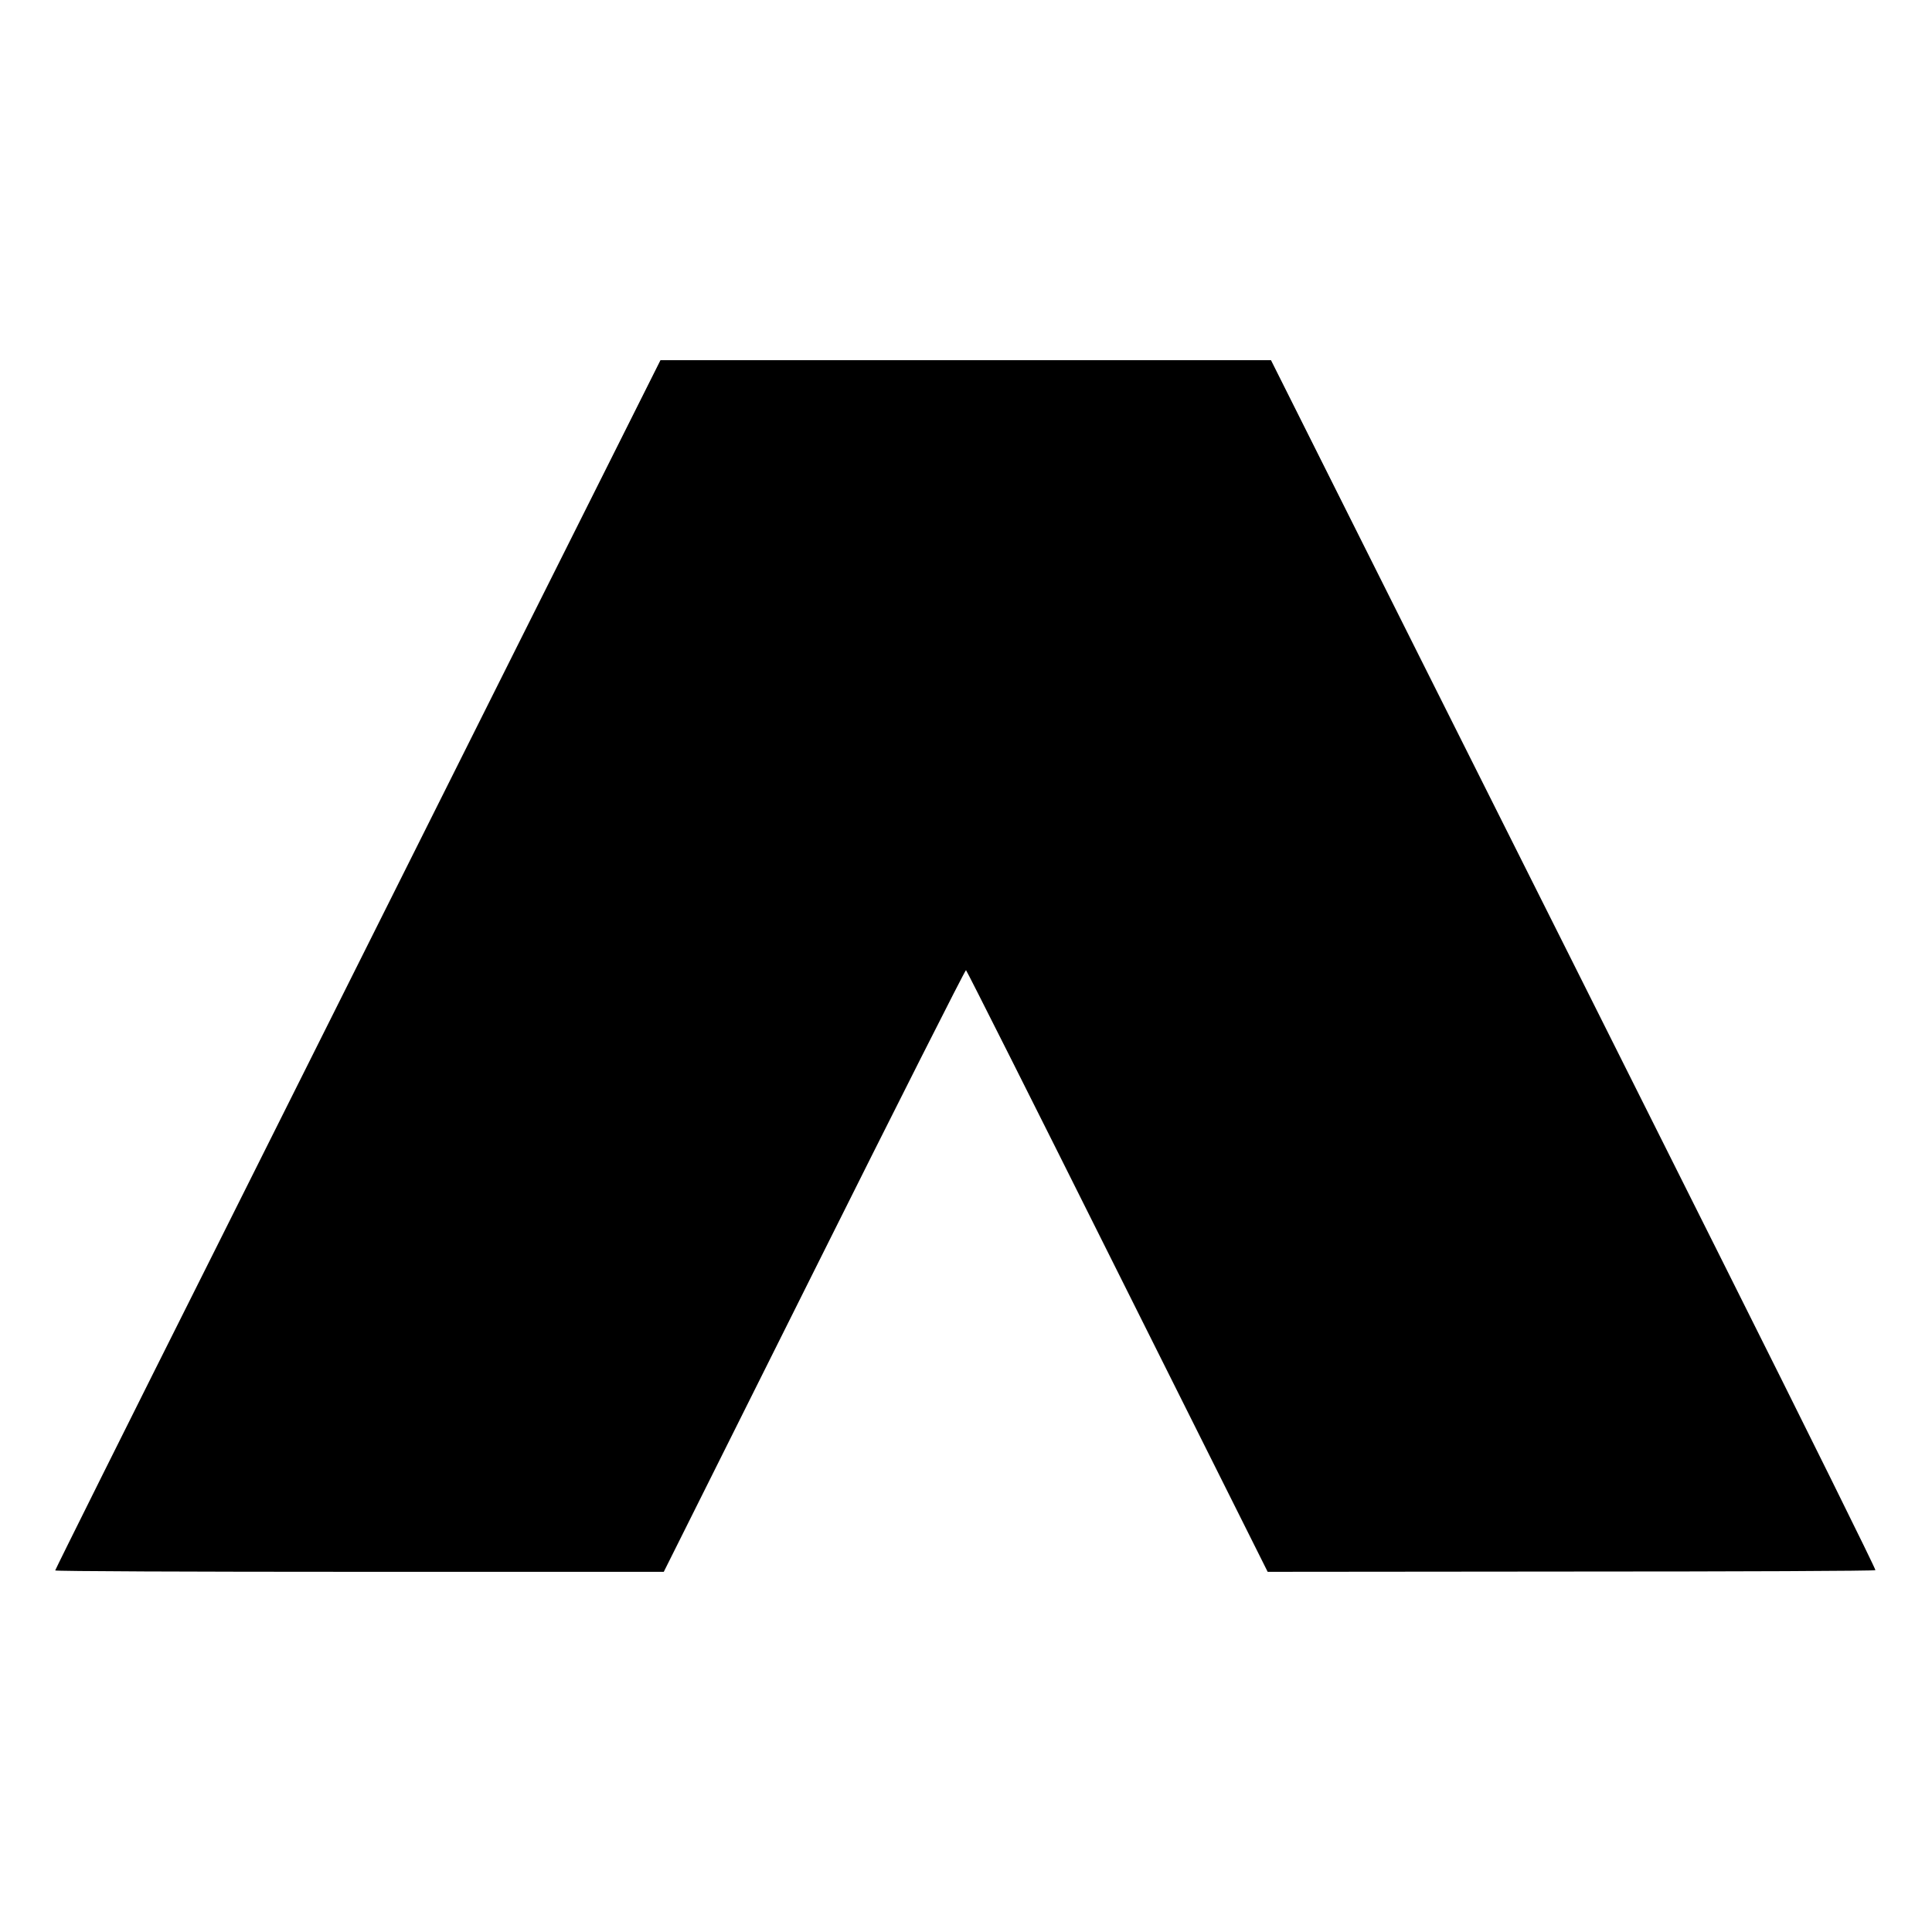
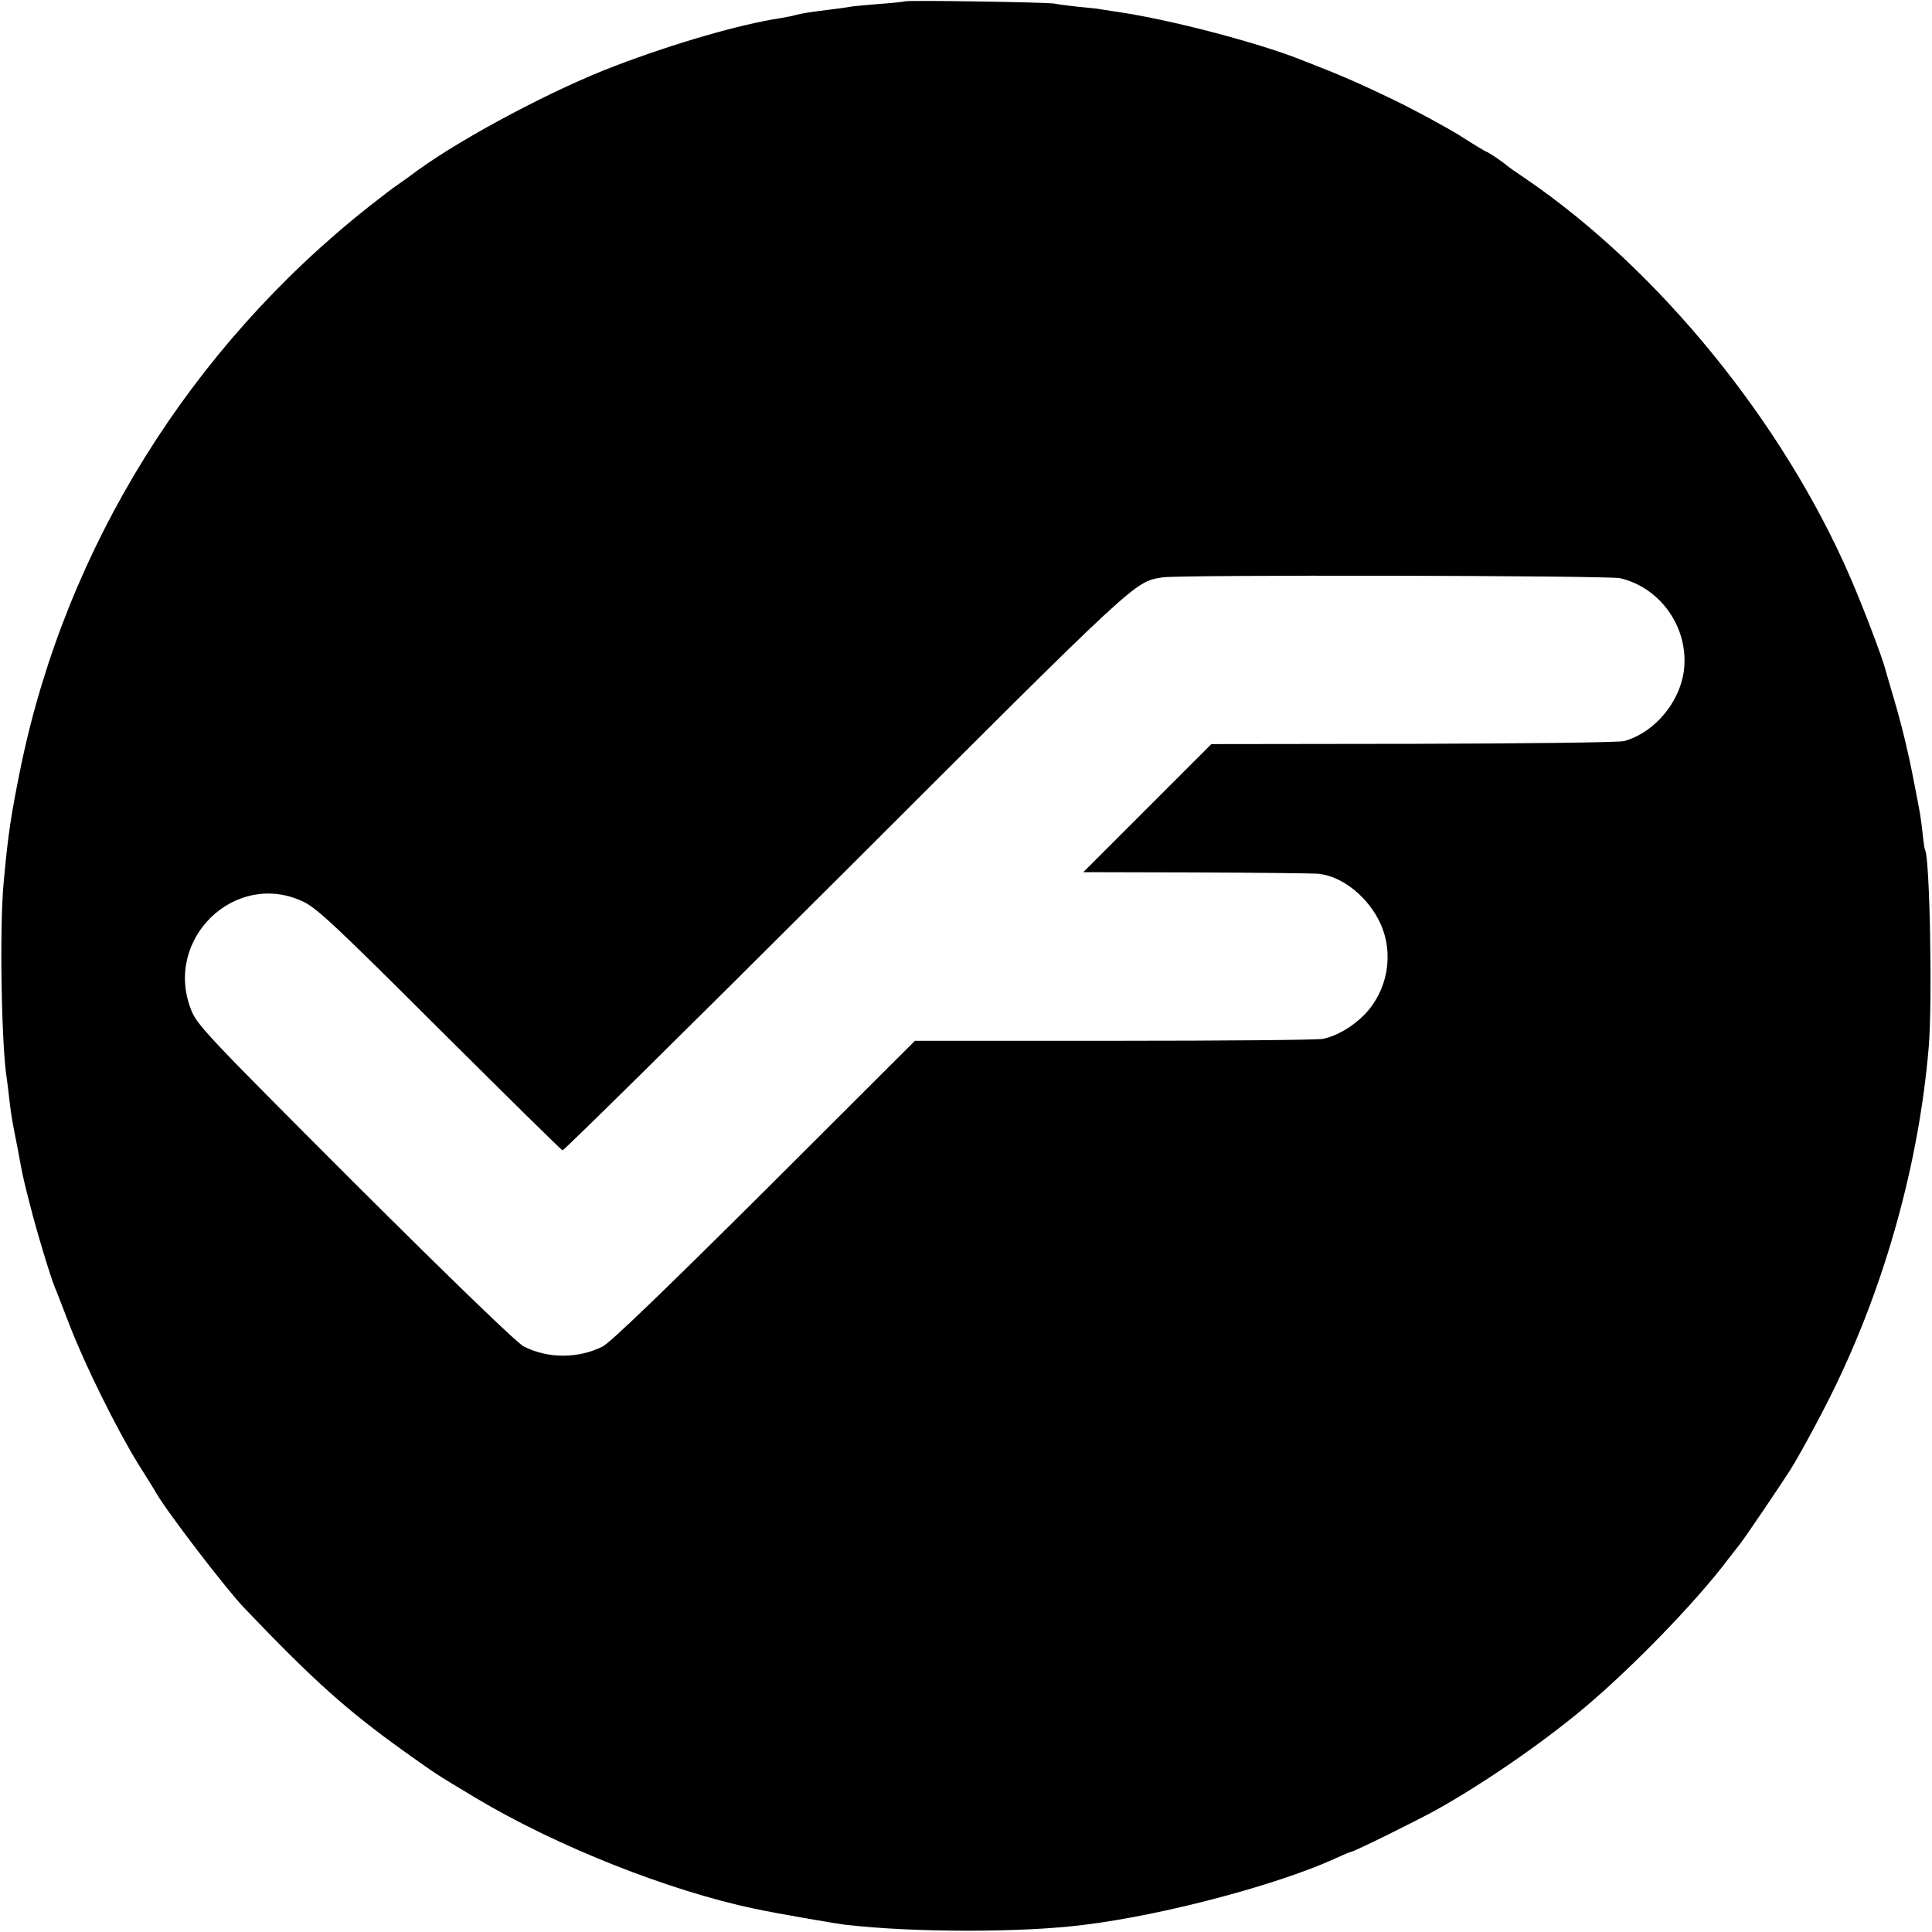
- <svg xmlns="http://www.w3.org/2000/svg" version="1" width="933.333" height="933.333" viewBox="0 0 700 700">
-   <path d="M187.2 234.5c-28.6 57.2-77.9 155.7-109.6 219C45.9 516.7 20 568.7 20 569c0 .3 49.6.5 110.3.5h110.2L295 460.4c30-60.1 54.7-109 55-108.9.3.2 25 49.3 54.9 109.2l54.4 108.8 109.8-.1c60.4 0 110.1-.2 110.4-.5.2-.3-24.6-50.4-55.2-111.5-30.5-61-79.9-159.5-109.7-218.9l-54.1-108H239.3l-52.1 104z" />
+ <svg xmlns="http://www.w3.org/2000/svg" version="1.0" width="700pt" height="700pt" viewBox="0 0 700 700" preserveAspectRatio="xMidYMid meet">
+   <g transform="translate(0,700) scale(0.1,-0.1)" fill="#000000" stroke="none">
+     <path d="M3278 6995 c-2 -1 -42 -6 -89 -9 -47 -4 -94 -8 -105 -10 -10 -2 -45 -7 -78 -11 -67 -8 -105 -14 -126 -20 -8 -3 -32 -7 -54 -11 -148 -23 -380 -90 -598 -173 -219 -83 -540 -253 -709 -374 -31 -23 -67 -49 -79 -57 -13 -8 -59 -44 -104 -79 -648 -513 -1095 -1233 -1260 -2026 -36 -178 -46 -239 -63 -425 -15 -163 -8 -592 12 -711 2 -13 6 -46 9 -74 6 -54 11 -81 27 -161 5 -28 12 -61 14 -75 9 -46 13 -65 35 -149 21 -85 73 -257 89 -295 5 -11 29 -74 55 -141 55 -142 169 -372 246 -497 30 -48 60 -95 65 -105 38 -67 253 -348 320 -418 251 -263 372 -371 580 -520 124 -88 110 -79 260 -169 293 -175 697 -335 1010 -401 70 -15 288 -53 330 -58 244 -28 637 -29 863 0 287 35 701 145 909 240 28 13 54 24 57 24 10 0 237 112 311 153 173 97 376 237 529 364 176 147 411 389 526 542 14 18 35 45 46 59 18 23 144 209 181 267 34 54 119 211 162 301 183 377 304 813 339 1229 14 161 4 687 -13 715 -2 3 -6 30 -9 60 -3 30 -8 64 -10 75 -2 11 -11 61 -21 110 -20 106 -46 213 -75 310 -11 39 -25 84 -29 100 -13 48 -79 222 -128 335 -242 559 -693 1113 -1173 1441 -36 24 -67 46 -70 49 -9 9 -69 50 -74 50 -2 0 -46 26 -97 59 -52 32 -159 90 -239 129 -127 61 -183 86 -340 147 -158 62 -467 143 -655 171 -27 4 -57 9 -65 10 -8 2 -44 6 -80 9 -36 4 -76 9 -90 12 -27 5 -536 13 -542 8z m2592 -2090 c139 -32 240 -166 233 -312 -5 -123 -101 -245 -218 -278 -16 -5 -360 -9 -763 -10 l-733 -1 -232 -232 -232 -232 410 -1 c226 -1 425 -3 444 -5 86 -10 178 -84 222 -179 51 -111 27 -245 -58 -332 -44 -44 -98 -76 -150 -87 -18 -4 -357 -7 -755 -7 l-723 0 -545 -544 c-364 -362 -559 -550 -587 -564 -89 -44 -199 -44 -286 1 -24 12 -266 246 -612 591 -544 544 -573 575 -594 632 -97 255 162 503 406 389 50 -23 118 -87 495 -463 241 -240 441 -437 446 -439 5 -1 467 455 1027 1014 1062 1061 1044 1045 1146 1062 56 10 1616 7 1659 -3z" />
+   </g>
</svg>
